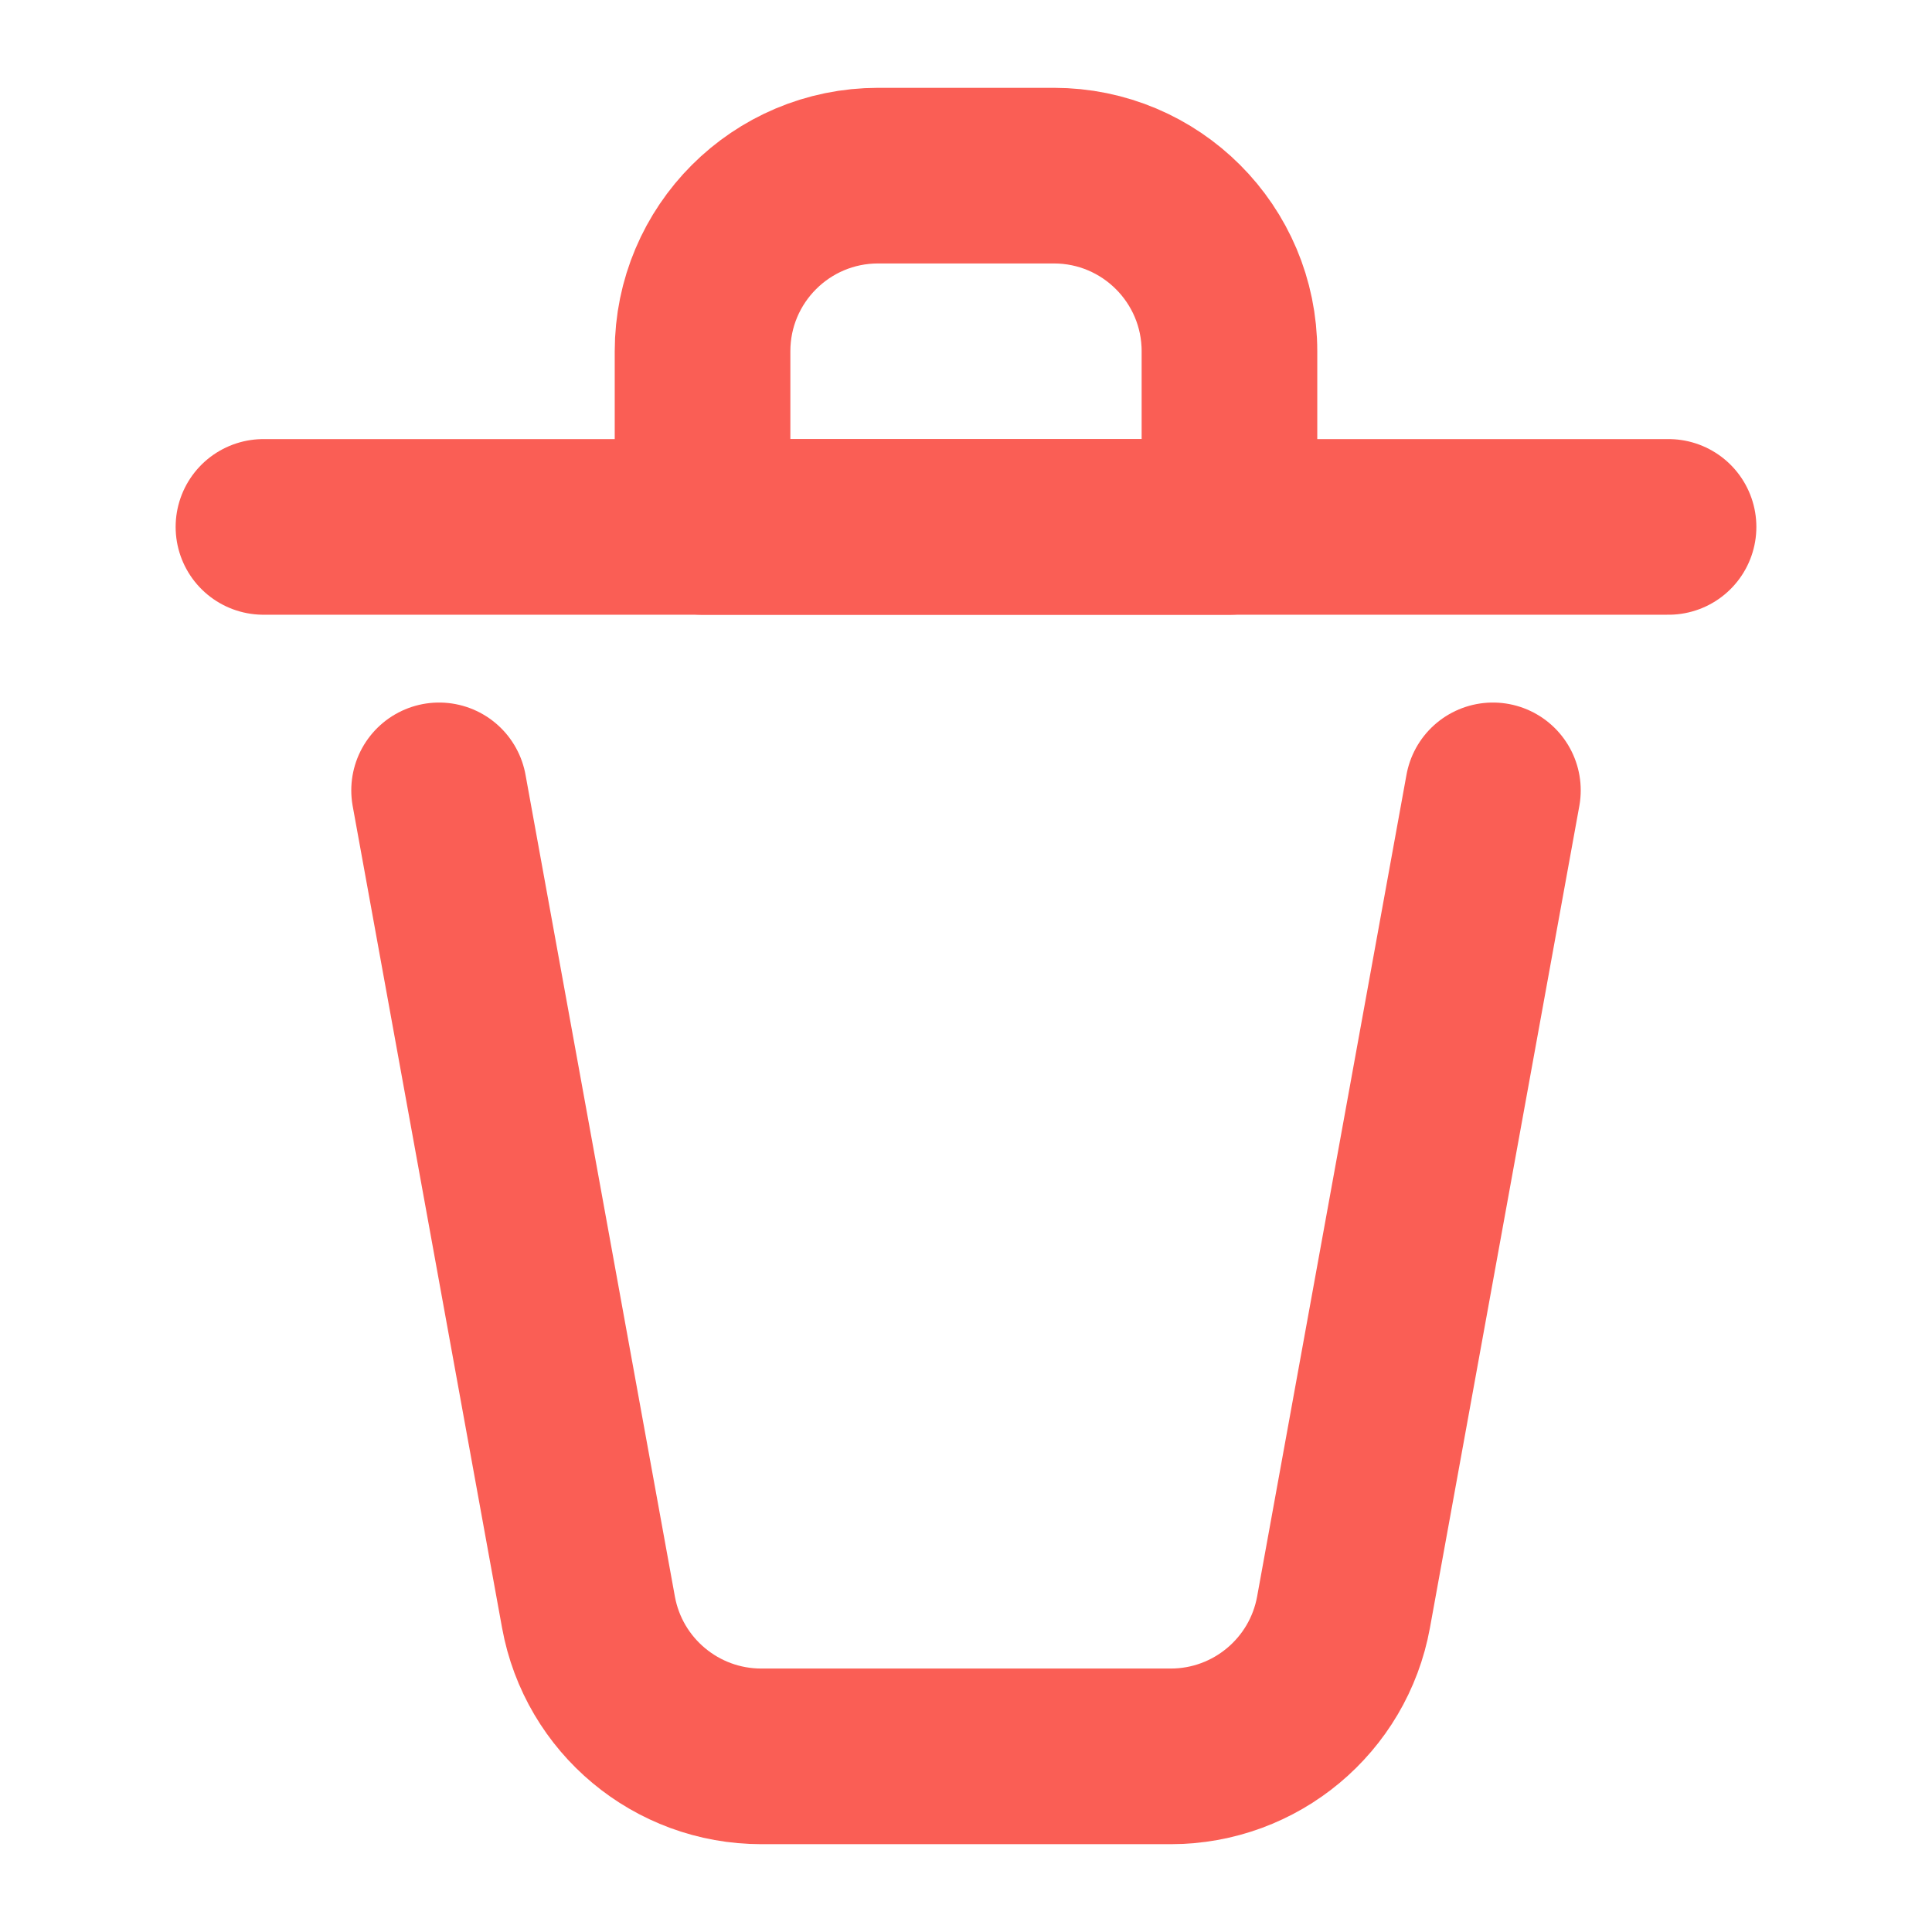
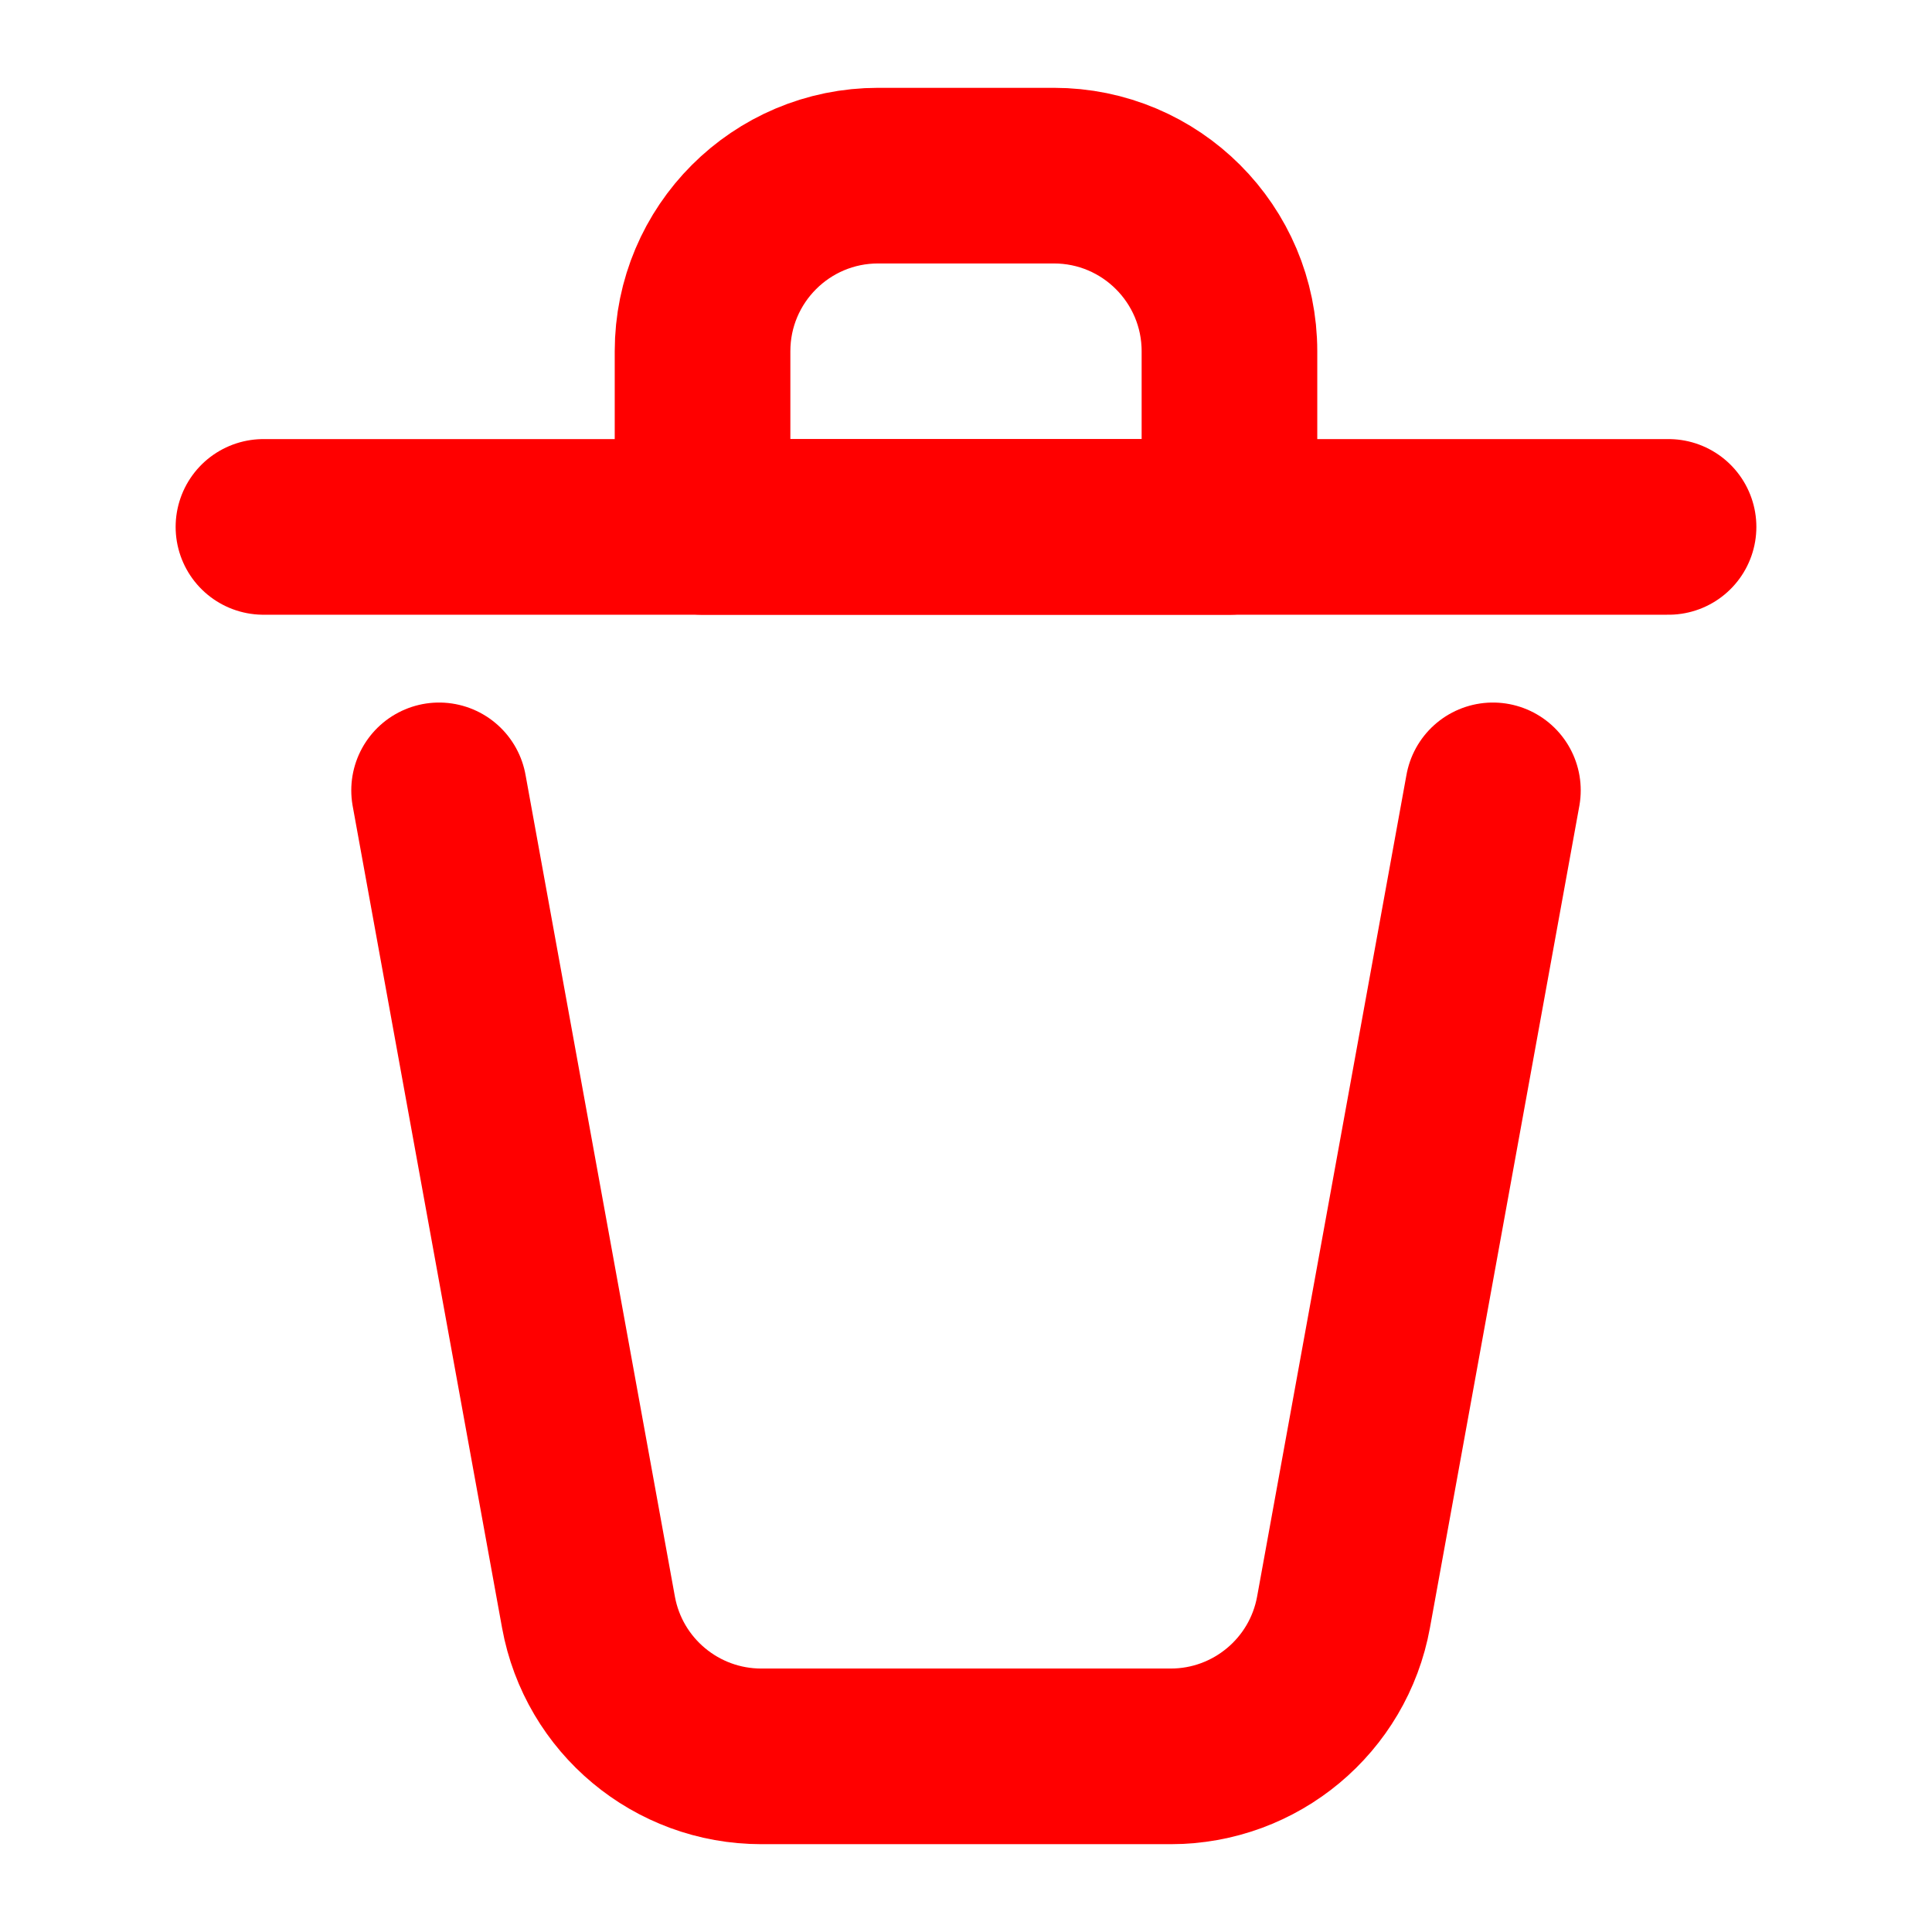
<svg xmlns="http://www.w3.org/2000/svg" width="22px" height="22px" viewBox="1 1 22 22" fill="none">
-   <path d="M4 7H20" stroke="#fa5e55" stroke-width="2" stroke-linecap="round" stroke-linejoin="round" />
-   <path d="M6 10L7.701 19.358C7.874 20.309 8.703 21 9.669 21H14.331C15.297 21 16.126 20.309 16.299 19.358L18 10" stroke="#fa5e55" stroke-width="2" stroke-linecap="round" stroke-linejoin="round" />
-   <path d="M9 5C9 3.895 9.895 3 11 3H13C14.105 3 15 3.895 15 5V7H9V5Z" stroke="#fa5e55" stroke-width="2" stroke-linecap="round" stroke-linejoin="round" />
+   <path d="M4 7H20" stroke="#ff0000" stroke-width="2" stroke-linecap="round" stroke-linejoin="round" />
+   <path d="M6 10L7.701 19.358C7.874 20.309 8.703 21 9.669 21H14.331C15.297 21 16.126 20.309 16.299 19.358L18 10" stroke="#ff0000" stroke-width="2" stroke-linecap="round" stroke-linejoin="round" />
+   <path d="M9 5C9 3.895 9.895 3 11 3H13C14.105 3 15 3.895 15 5V7H9V5Z" stroke="#ff0000" stroke-width="2" stroke-linecap="round" stroke-linejoin="round" />
</svg>
